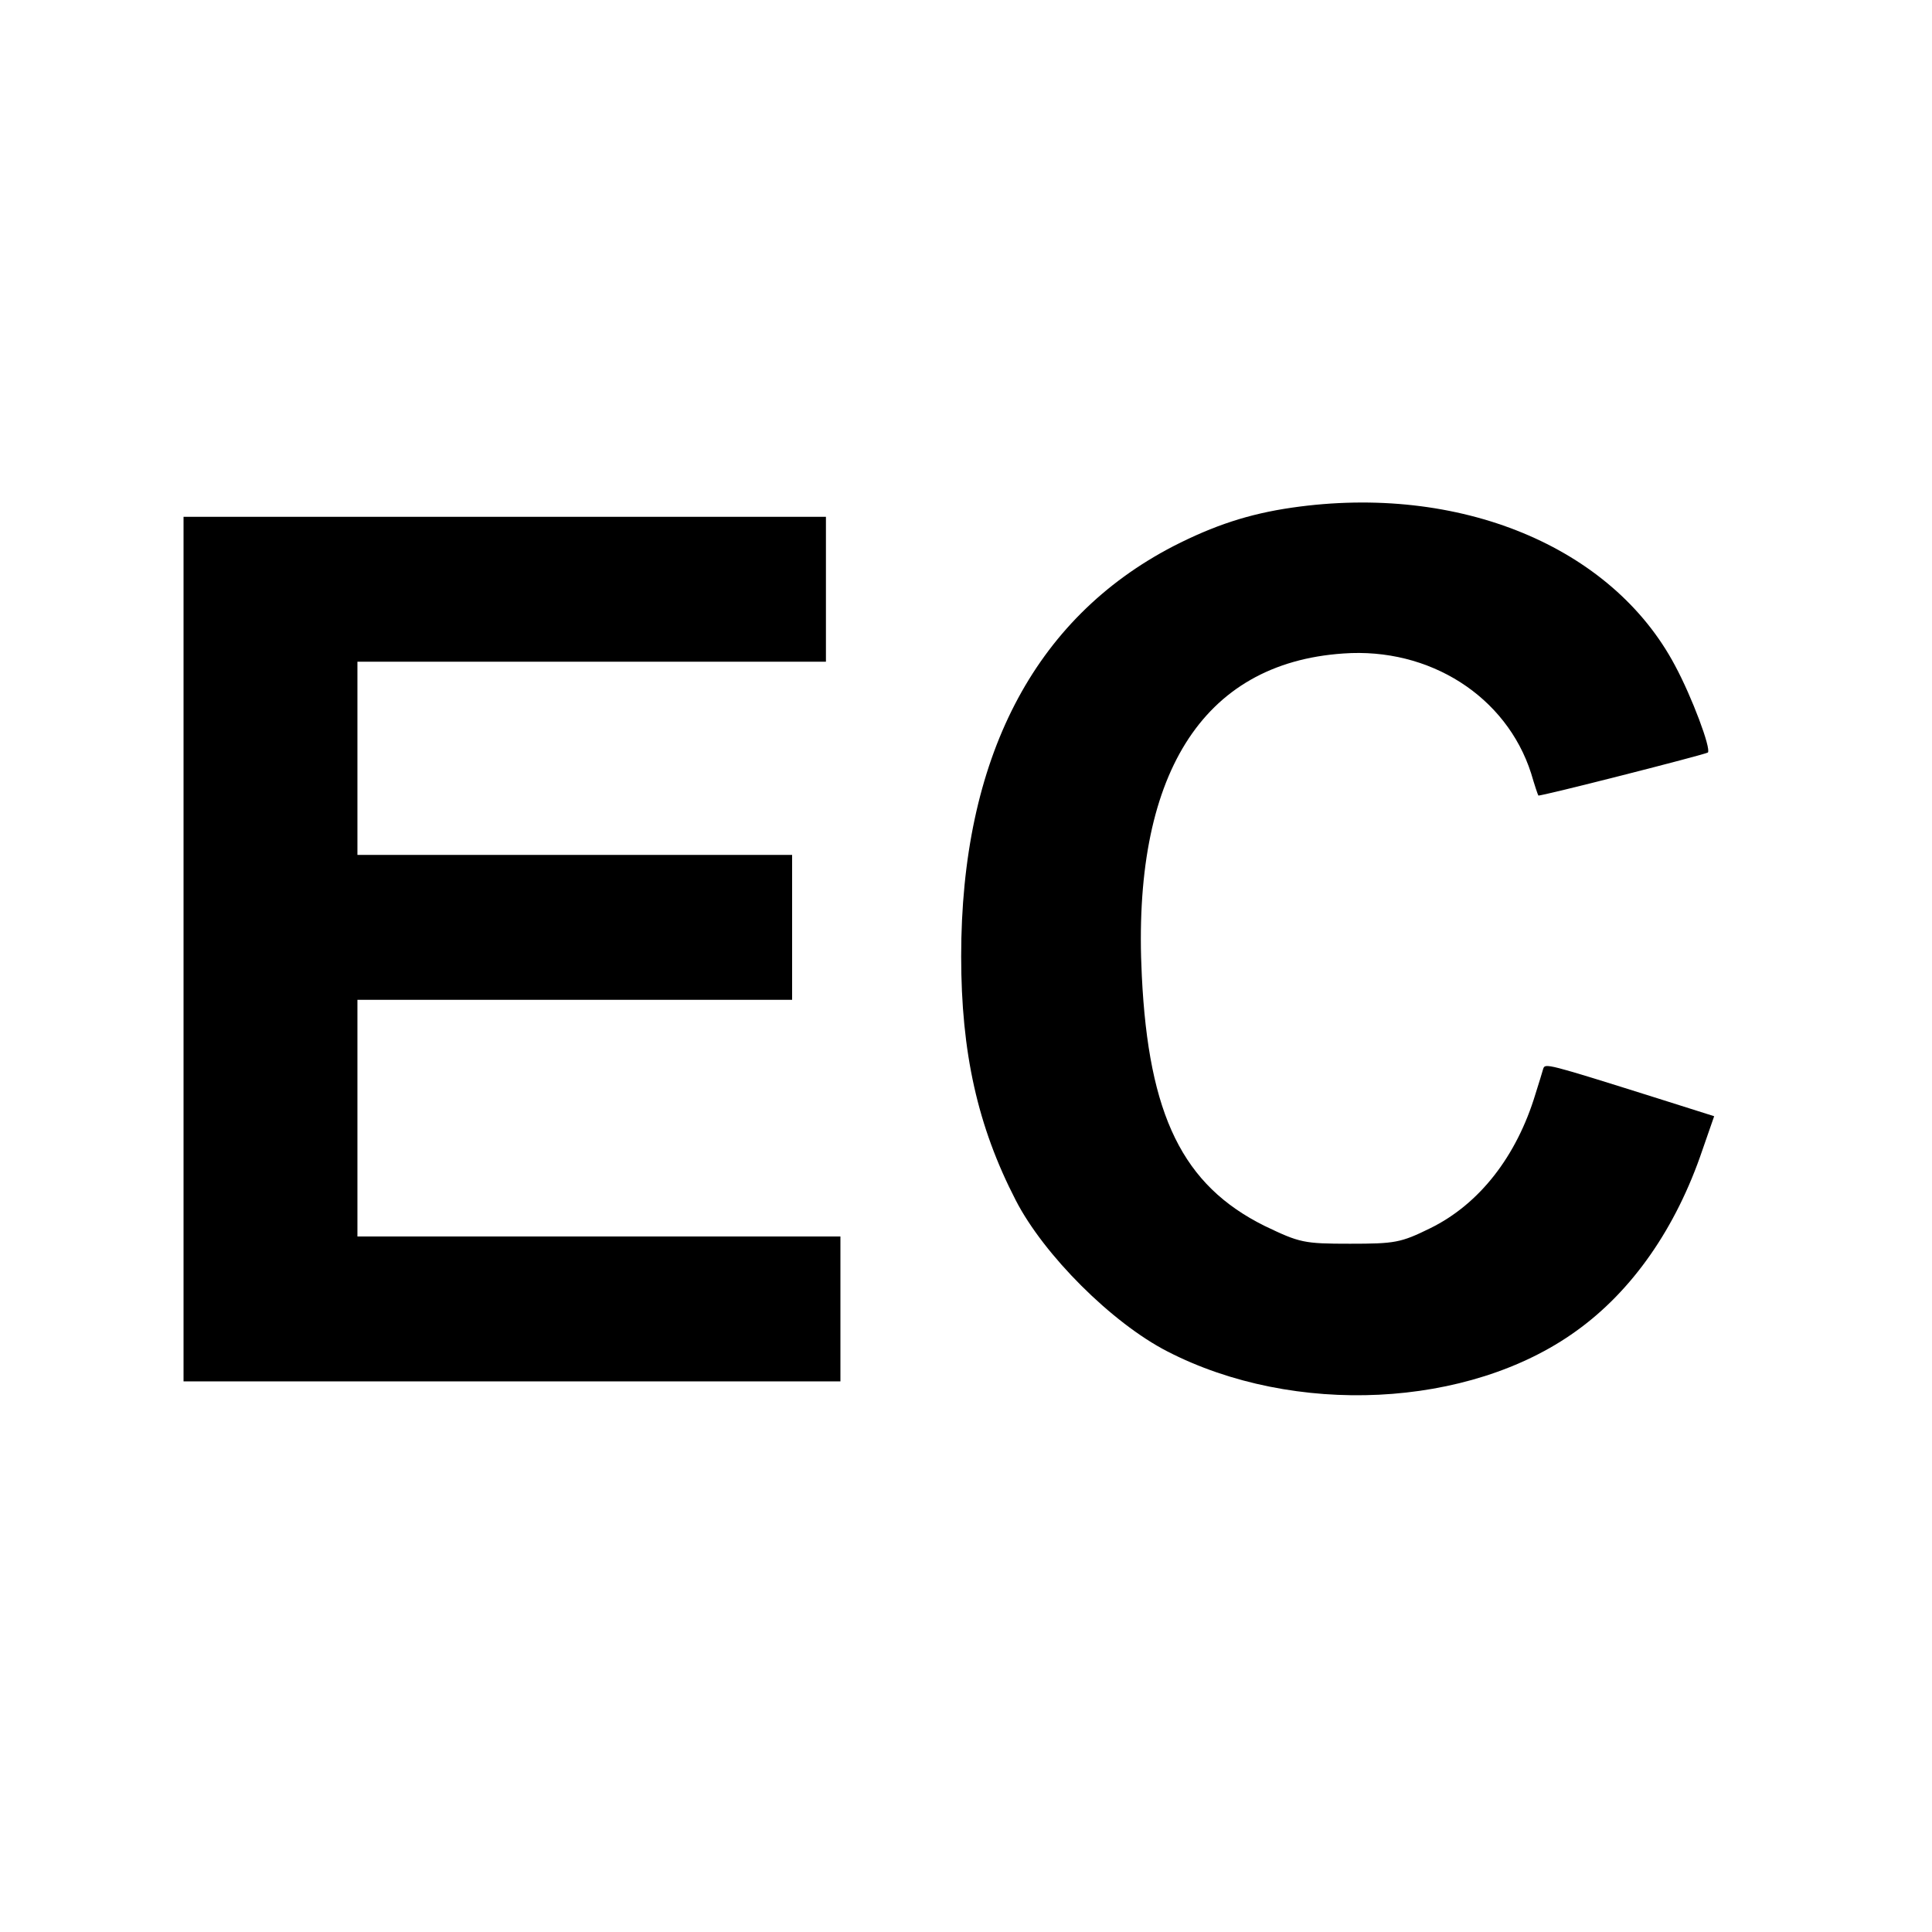
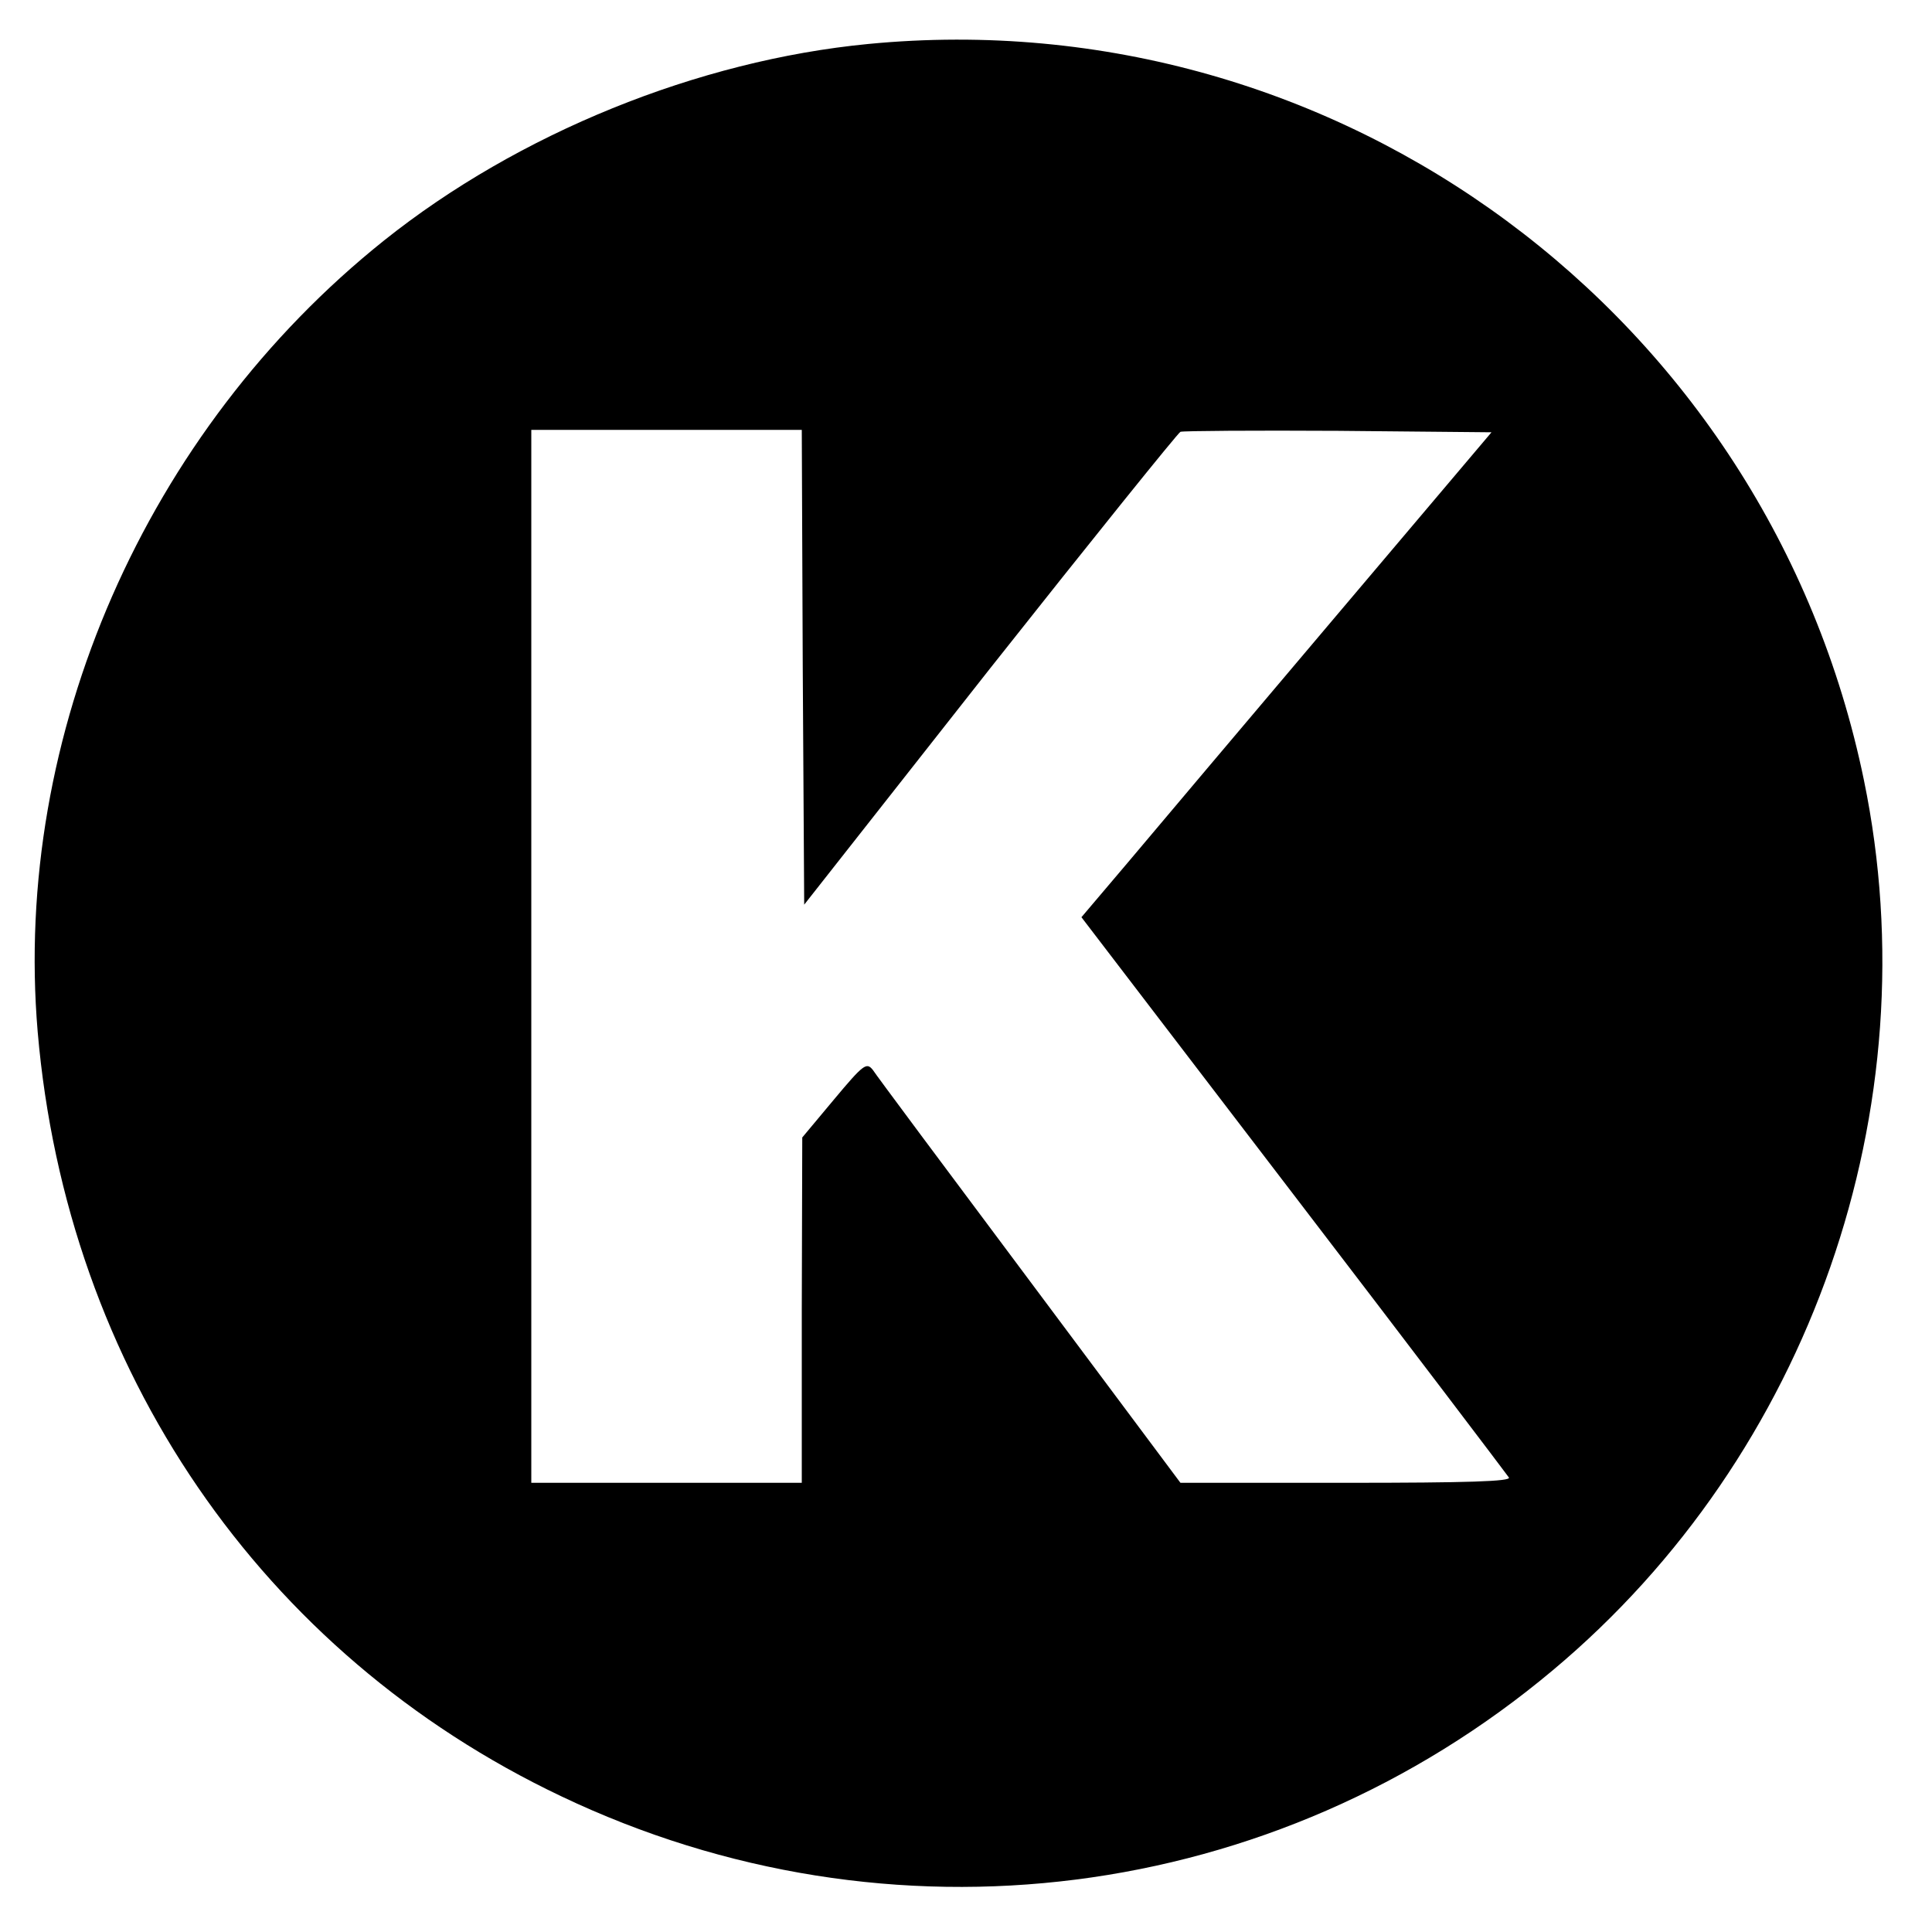
<svg xmlns="http://www.w3.org/2000/svg" version="1.0" width="400pt" height="400pt" viewBox="0 0 400 400" preserveAspectRatio="xMidYMid meet">
  <g transform="translate(0,400) scale(0.1,-0.1)" fill="#000000" stroke="none">
-     <path d="M2675 2949 c-90 -13 -162 -37 -246 -80 -289 -150 -439 -440 -439 -849 0 -199 34 -352 113 -505 58 -113 199 -254 314 -313 262 -135 624 -118 846 42 116 83 207 213 262 376 l24 69 -117 37 c-232 73 -233 73 -237 61 -2 -7 -9 -30 -16 -52 -39 -129 -116 -228 -218 -278 -61 -30 -73 -32 -166 -32 -96 0 -104 2 -177 37 -169 84 -240 228 -254 518 -21 414 124 647 417 667 179 13 338 -89 389 -248 7 -24 14 -45 15 -46 1 -3 346 85 351 89 7 8 -33 115 -68 180 -131 247 -447 377 -793 327z" />
-     <path d="M380 2035 l0 -895 680 0 680 0 0 150 0 150 -500 0 -500 0 0 245 0 245 450 0 450 0 0 150 0 150 -450 0 -450 0 0 200 0 200 485 0 485 0 0 150 0 150 -665 0 -665 0 0 -895z" />
+     <path d="M1798 3909 c-353 -34 -725 -185 -1003 -407 -493 -394 -769 -1024 -717 -1638 60 -699 463 -1288 1084 -1583 680 -324 1476 -223 2053 261 533 446 784 1165 644 1843 -198 961 -1087 1618 -2061 1524z m-136 -1290 l3 -492 384 488 c212 268 390 489 395 491 6 2 153 3 327 2 l317 -3 -330 -390 c-181 -214 -372 -440 -424 -502 l-95 -112 439 -574 c242 -316 442 -580 446 -586 5 -8 -84 -11 -336 -11 l-344 0 -312 418 c-172 230 -318 426 -325 437 -13 16 -19 12 -80 -61 l-66 -79 -1 -357 0 -358 -280 0 -280 0 0 1090 0 1090 280 0 280 0 2 -491z" />
  </g>
</svg>
